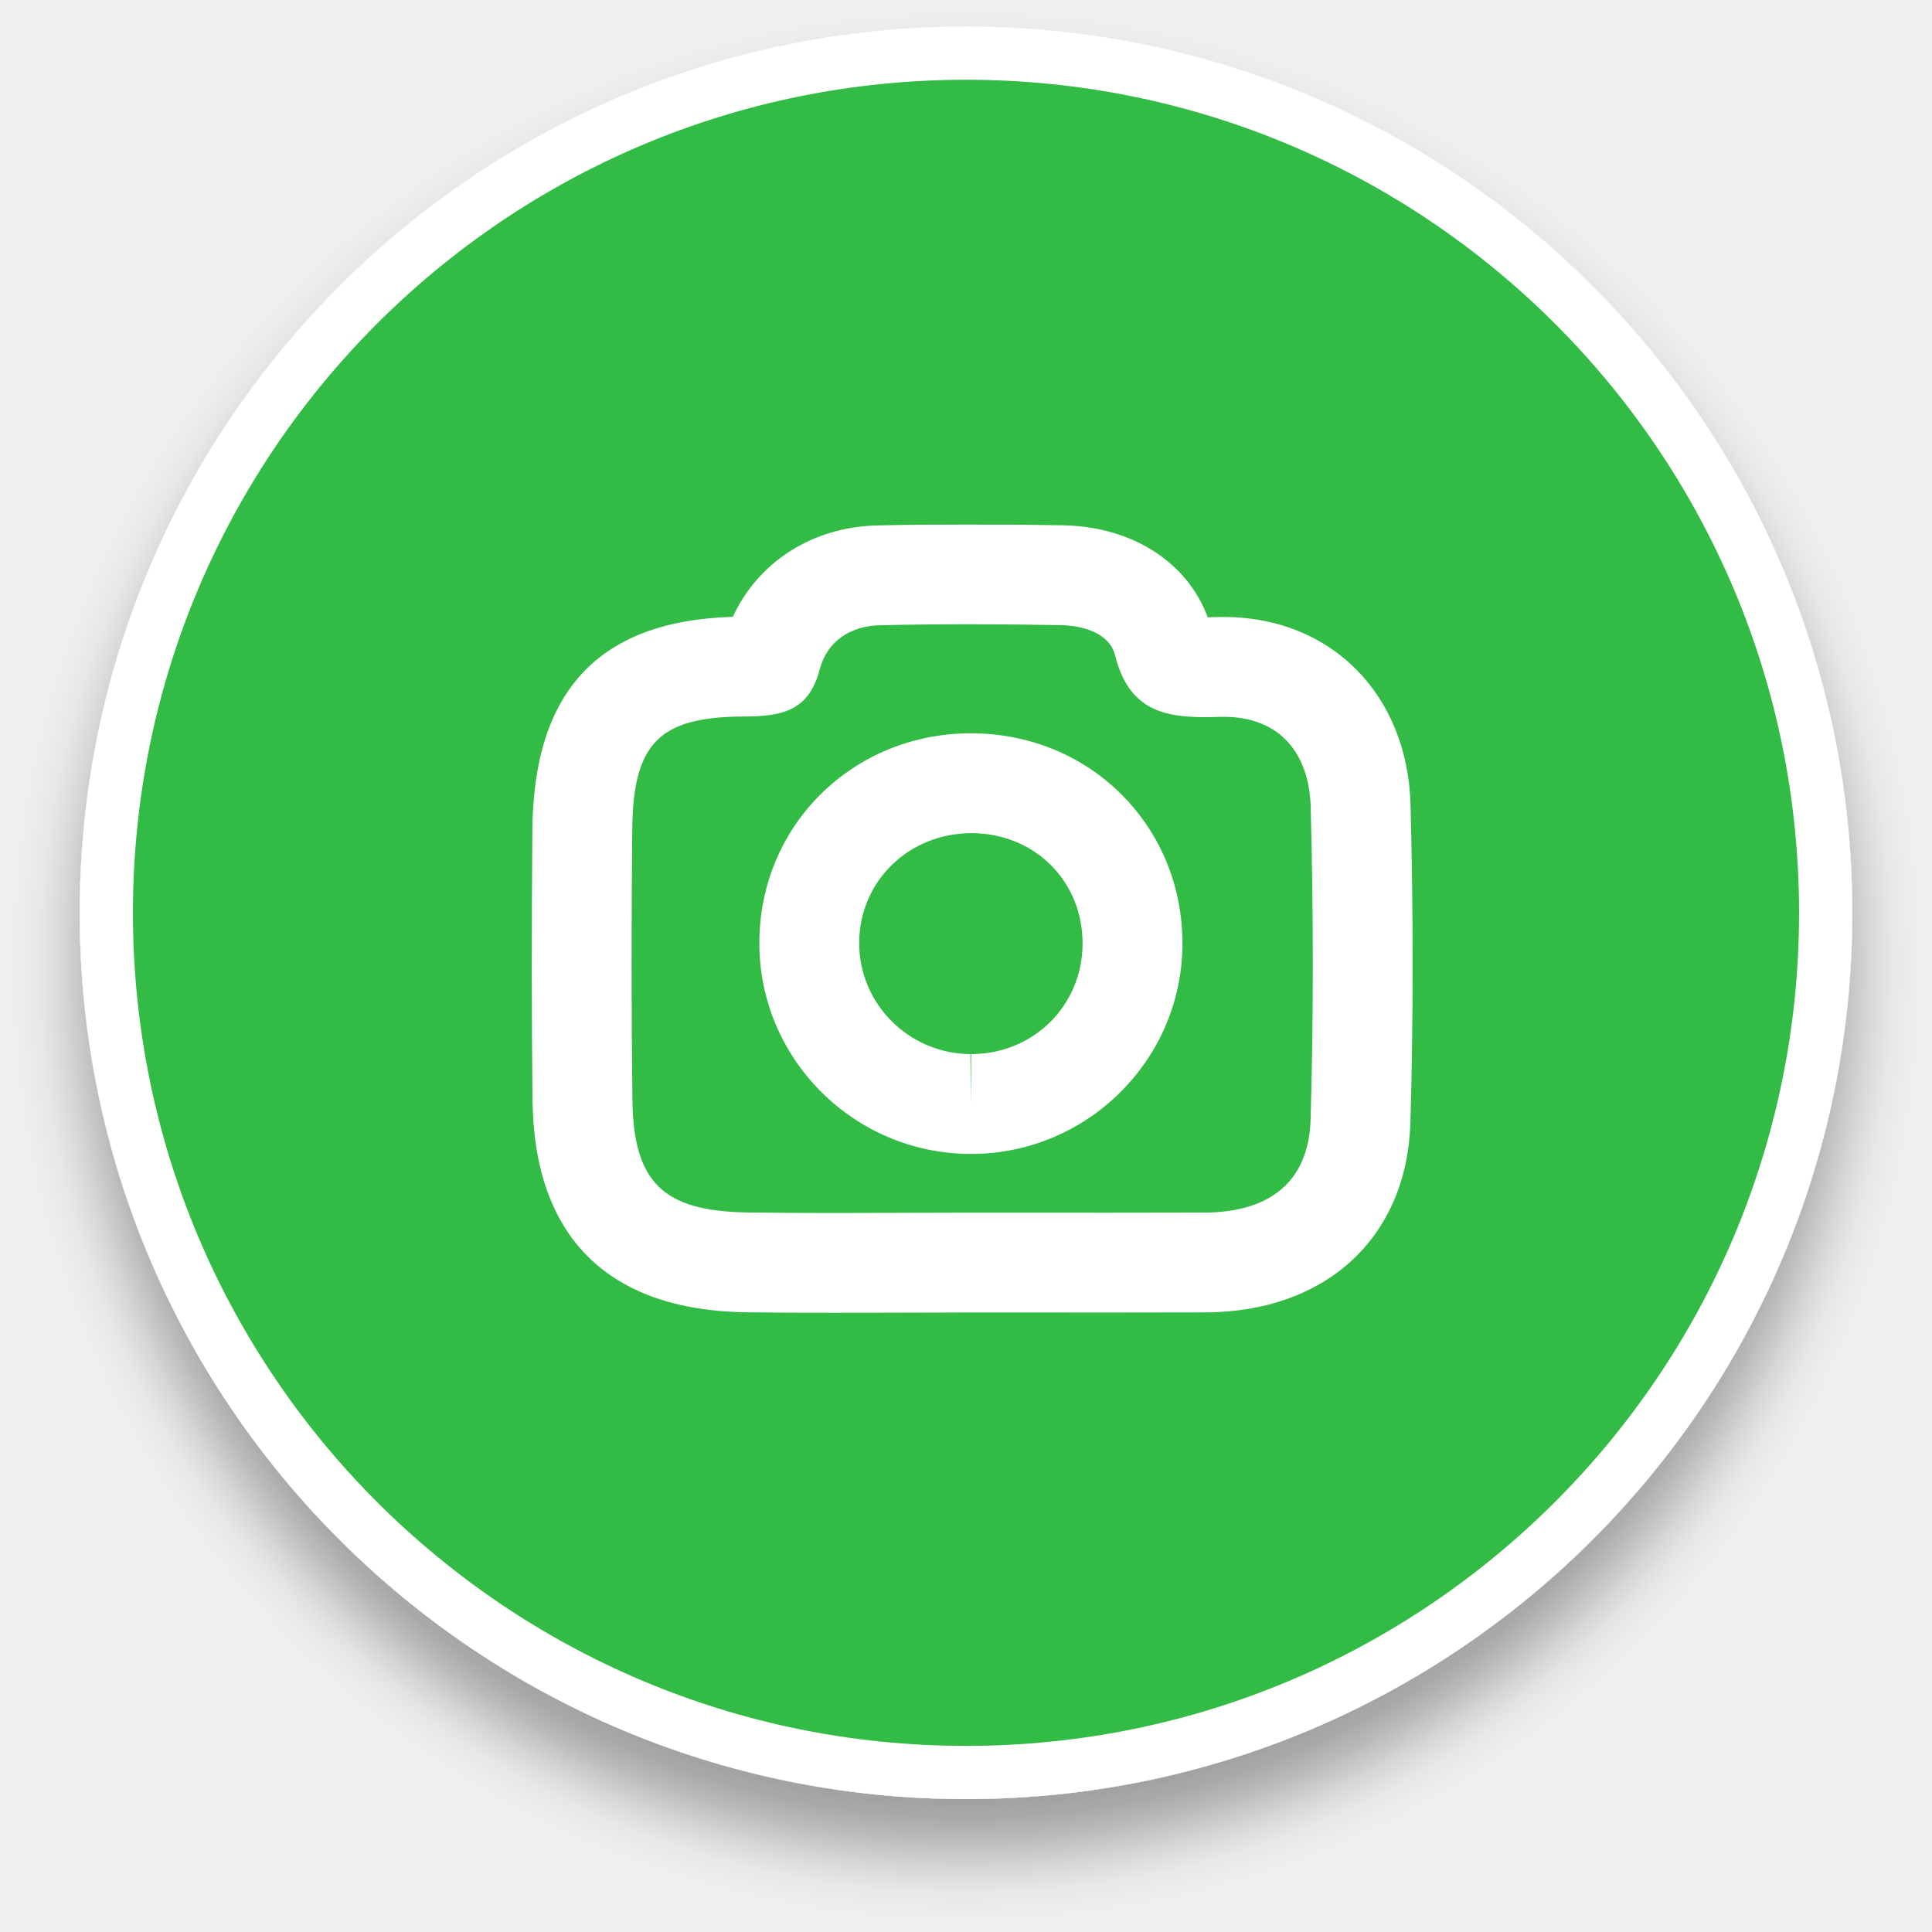
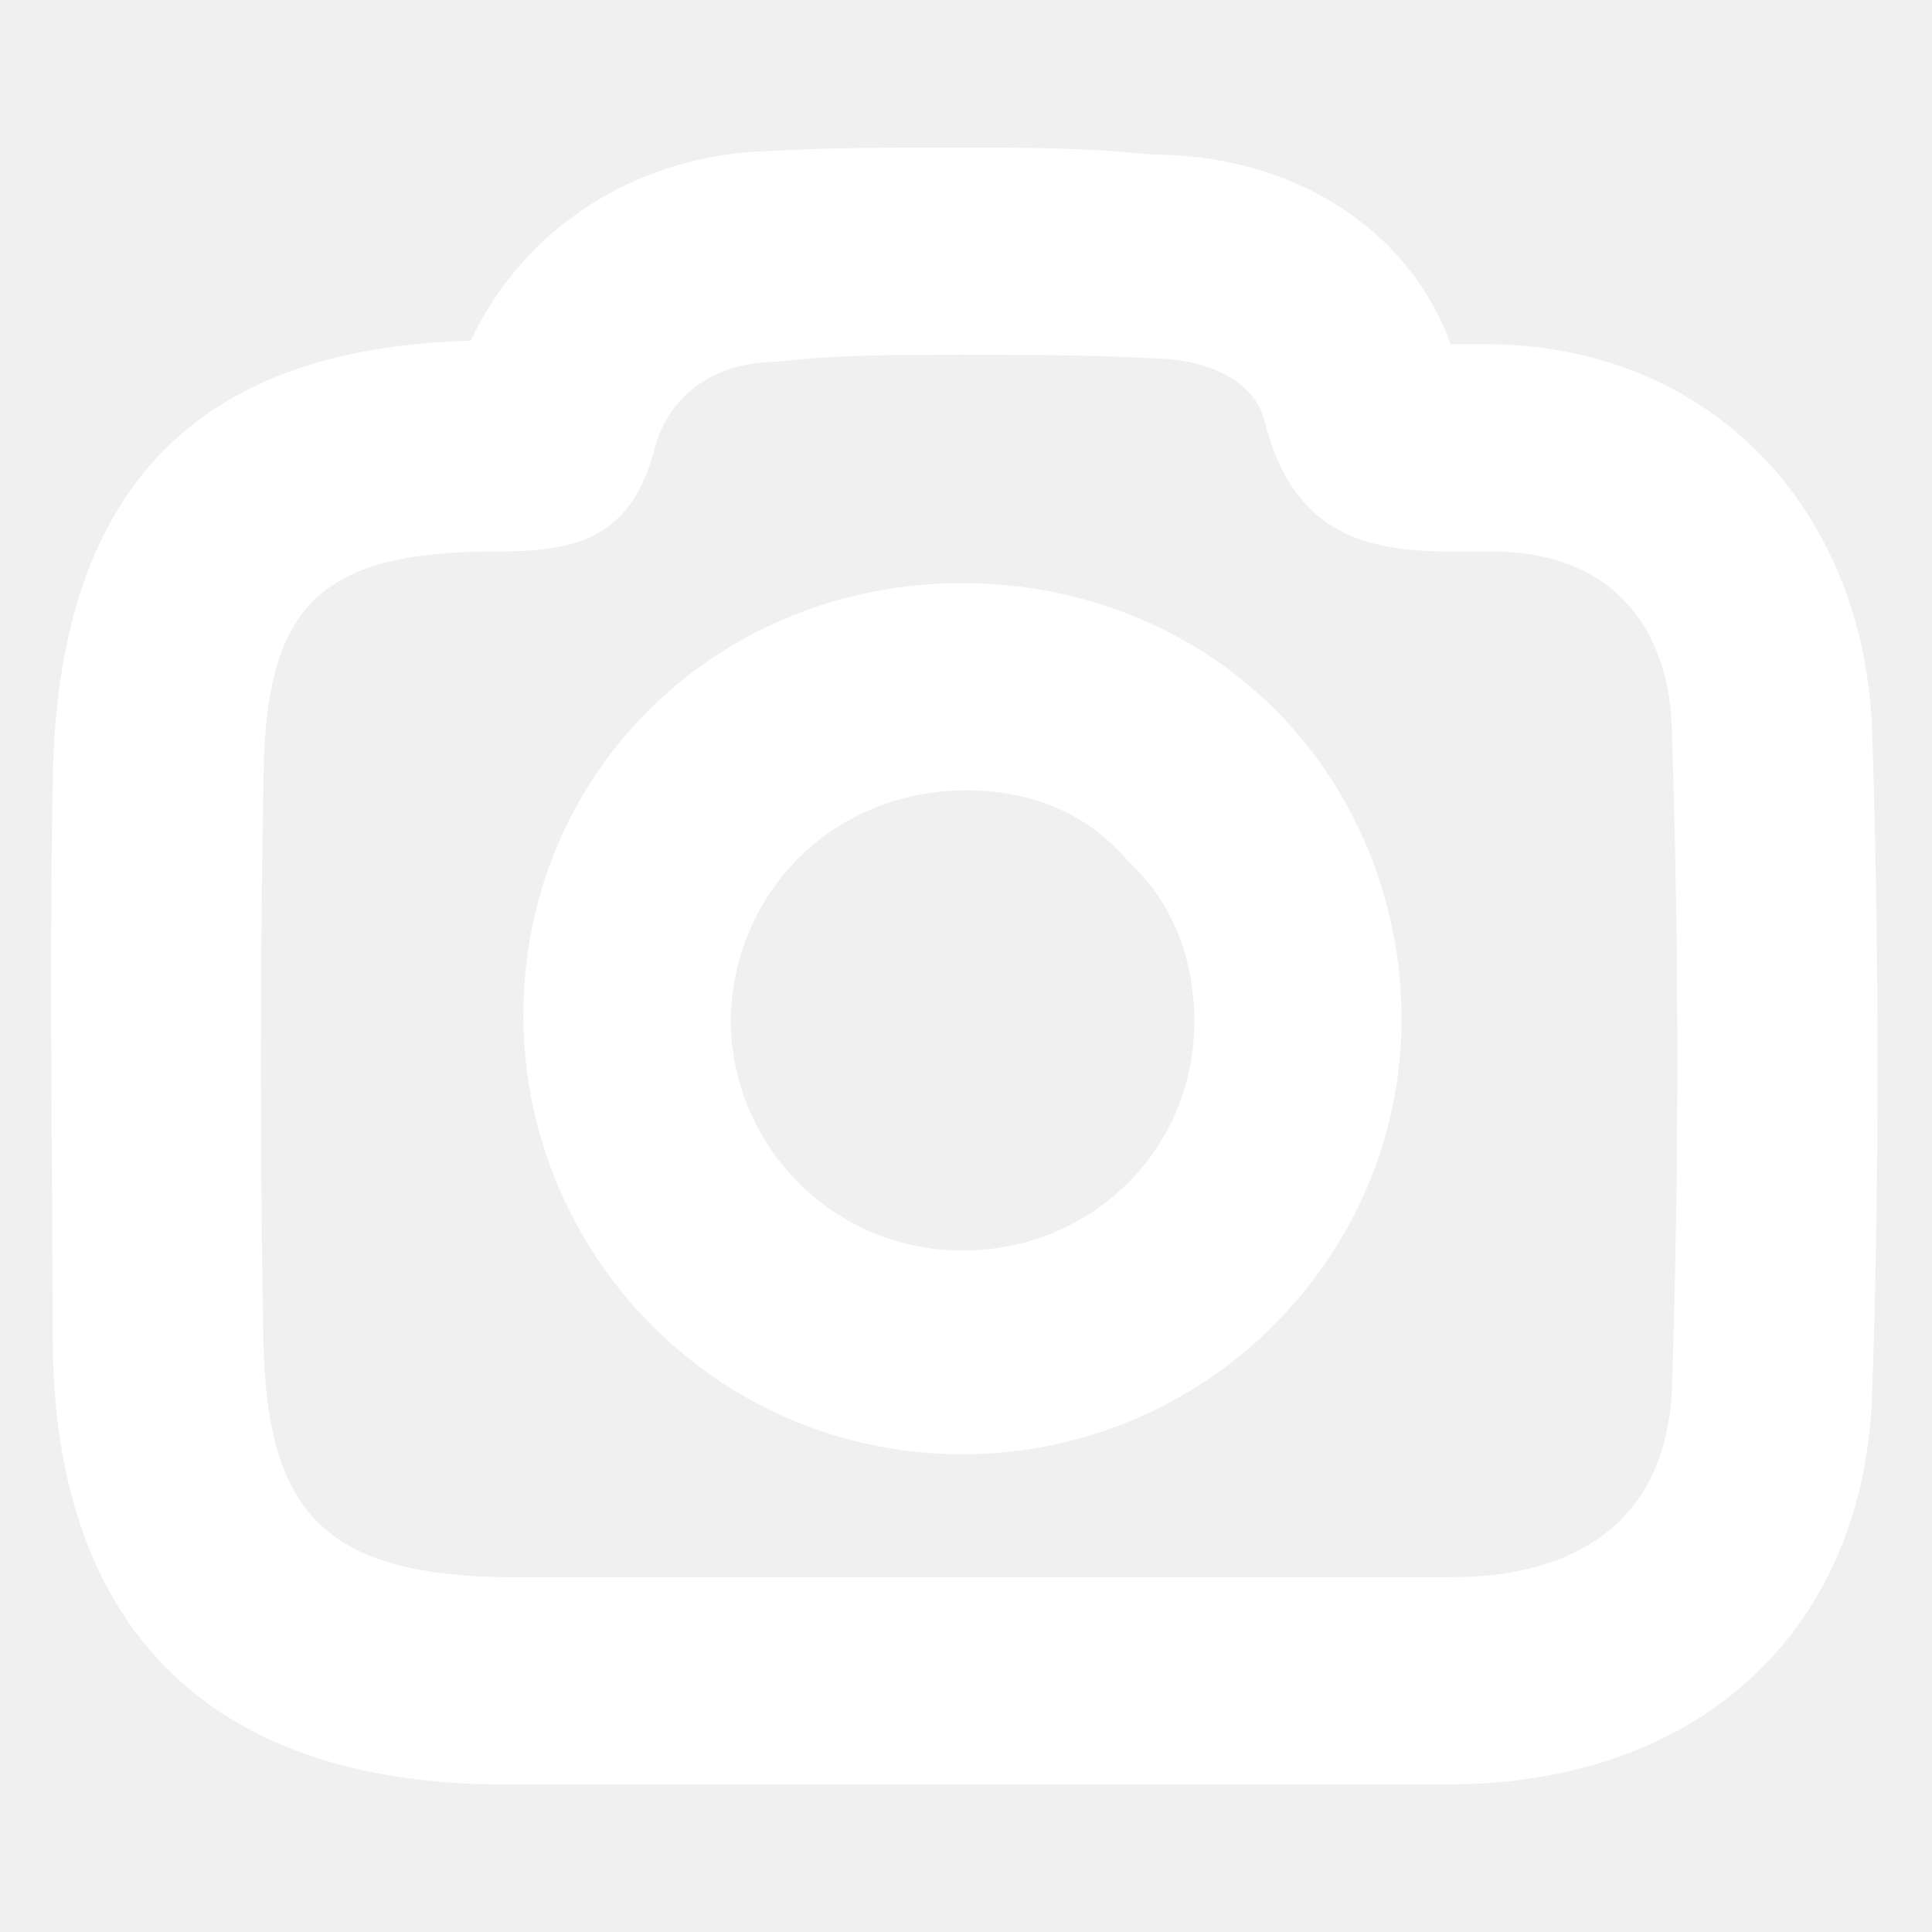
- <svg xmlns="http://www.w3.org/2000/svg" xmlns:xlink="http://www.w3.org/1999/xlink" width="109" height="109" viewBox="0 0 109 109">
-   <defs>
-     <filter x="-50%" y="-50%" width="200%" height="200%" filterUnits="objectBoundingBox" id="a">
-       <feOffset dy="3" in="SourceAlpha" result="shadowOffsetOuter1" />
-       <feGaussianBlur stdDeviation="2" in="shadowOffsetOuter1" result="shadowBlurOuter1" />
-       <feColorMatrix values="0 0 0 0 0 0 0 0 0 0 0 0 0 0 0 0 0 0 0.35 0" in="shadowBlurOuter1" result="shadowMatrixOuter1" />
-       <feMerge>
-         <feMergeNode in="shadowMatrixOuter1" />
-         <feMergeNode in="SourceGraphic" />
-       </feMerge>
-     </filter>
-     <path id="b" d="M0 .587h49.7V45.07H0" />
-   </defs>
-   <g fill="none" fill-rule="evenodd">
-     <circle stroke="#FFF" stroke-width="3" fill="#3B4" filter="url(#a)" cx="54.5" cy="51.5" r="48.5" />
-     <g transform="translate(30 29)">
-       <mask id="c" fill="#fff">
-         <use xlink:href="#b" />
-       </mask>
-       <path d="M24.651.587c-1.776 0-3.507.019-5.141.056C15.832.725 12.778 2.7 11.346 5.8 3.802 6.024.1 9.963.036 17.828c-.05 5.61-.047 10.603.009 15.261.093 7.694 4.251 11.825 12.025 11.948 1.481.023 3.055.033 4.953.033 1.34 0 2.681-.005 4.02-.01 1.27-.004 2.539-.01 3.808-.01h.798l3.483.001 3.491.002c1.782 0 3.564-.002 5.345-.008 6.86-.02 11.416-4.233 11.605-10.732.166-5.733.168-11.76.007-17.912-.167-6.238-4.5-10.593-10.54-10.593-.149 0-.3.002-.451.007-.154.005-.305.009-.452.011-1.144-3.108-4.262-5.12-8.17-5.19-1.893-.033-3.63-.05-5.316-.05m0 5.634c1.74 0 3.477.018 5.214.049 1.267.023 2.738.467 3.045 1.7.744 2.982 2.617 3.492 5.055 3.492.266 0 .538-.005.817-.015.087-.003.174-.004.258-.004 3.153-.001 4.826 2.047 4.908 5.107.154 5.863.164 11.736-.006 17.6-.107 3.67-2.474 5.252-5.992 5.262-1.776.006-3.55.008-5.327.008l-6.974-.003h-.8c-2.608 0-5.217.02-7.826.02-1.622 0-3.243-.007-4.864-.032-4.769-.075-6.424-1.706-6.48-6.381-.061-5.05-.055-10.1-.01-15.148.04-4.894 1.45-6.43 6.286-6.45 2.141-.01 3.674-.286 4.291-2.656.42-1.613 1.762-2.457 3.393-2.494 1.67-.038 3.341-.055 5.012-.055" fill="#FFF" mask="url(#c)" />
-     </g>
-     <path d="M54.83 47.004c-3.563 0-6.338 2.711-6.356 6.172-.019 3.448 2.795 6.272 6.272 6.294l.043 2.817V59.47c3.508 0 6.27-2.727 6.288-6.208.01-1.705-.62-3.281-1.774-4.441-1.159-1.163-2.747-1.809-4.472-1.817m-.042 18.1c-.002-.004-.073 0-.073 0-6.585-.041-11.91-5.406-11.876-11.957.036-6.604 5.286-11.777 11.951-11.777 3.292.015 6.288 1.25 8.505 3.477 2.22 2.23 3.433 5.23 3.415 8.446-.035 6.512-5.382 11.81-11.922 11.81" fill="#FFF" />
-   </g>
+ <svg xmlns="http://www.w3.org/2000/svg" id="Capa_1" viewBox="0 0 55 55">
+   <style>.st0{fill:#fff}</style>
+   <path class="st0" d="M27.3 10.1c1.8 0 3.6 0 5.5.1 1.3 0 2.9.5 3.2 1.8.8 3.1 2.7 3.7 5.3 3.7h1.2c3.3 0 5.1 2.1 5.1 5.3.2 6.1.2 12.3 0 18.4-.1 3.8-2.6 5.5-6.3 5.5h-27c-5-.1-6.7-1.8-6.8-6.7-.1-5.3-.1-10.6 0-15.8 0-5.1 1.5-6.7 6.6-6.7 2.2 0 3.8-.3 4.5-2.8.4-1.7 1.8-2.6 3.5-2.6 1.7-.2 3.4-.2 5.2-.2m0-5.9c-1.9 0-3.7 0-5.4.1-3.8.1-7 2.2-8.5 5.4C5.5 9.9 1.6 14 1.5 22.3c-.1 5.9 0 11.1 0 16 .1 8 4.4 12.4 12.6 12.5h27.1c7.2 0 11.9-4.4 12.1-11.2.2-6 .2-12.3 0-18.7-.2-6.5-4.7-11.1-11-11.1h-1c-1.2-3.3-4.5-5.4-8.5-5.4-1.9-.2-3.7-.2-5.5-.2z" />
+   <path class="st0" d="M27.4 41.4c-7 0-12.5-5.7-12.5-12.5 0-6.9 5.5-12.3 12.5-12.3 3.4 0 6.6 1.3 8.9 3.6 2.3 2.3 3.6 5.5 3.6 8.8 0 6.8-5.6 12.4-12.5 12.4zm.1-18.9c-3.7 0-6.6 2.8-6.7 6.5 0 3.6 2.9 6.6 6.6 6.6v2.9-2.9c3.7 0 6.6-2.9 6.6-6.5 0-1.8-.6-3.4-1.9-4.6-1.2-1.4-2.8-2-4.6-2z" />
</svg>
